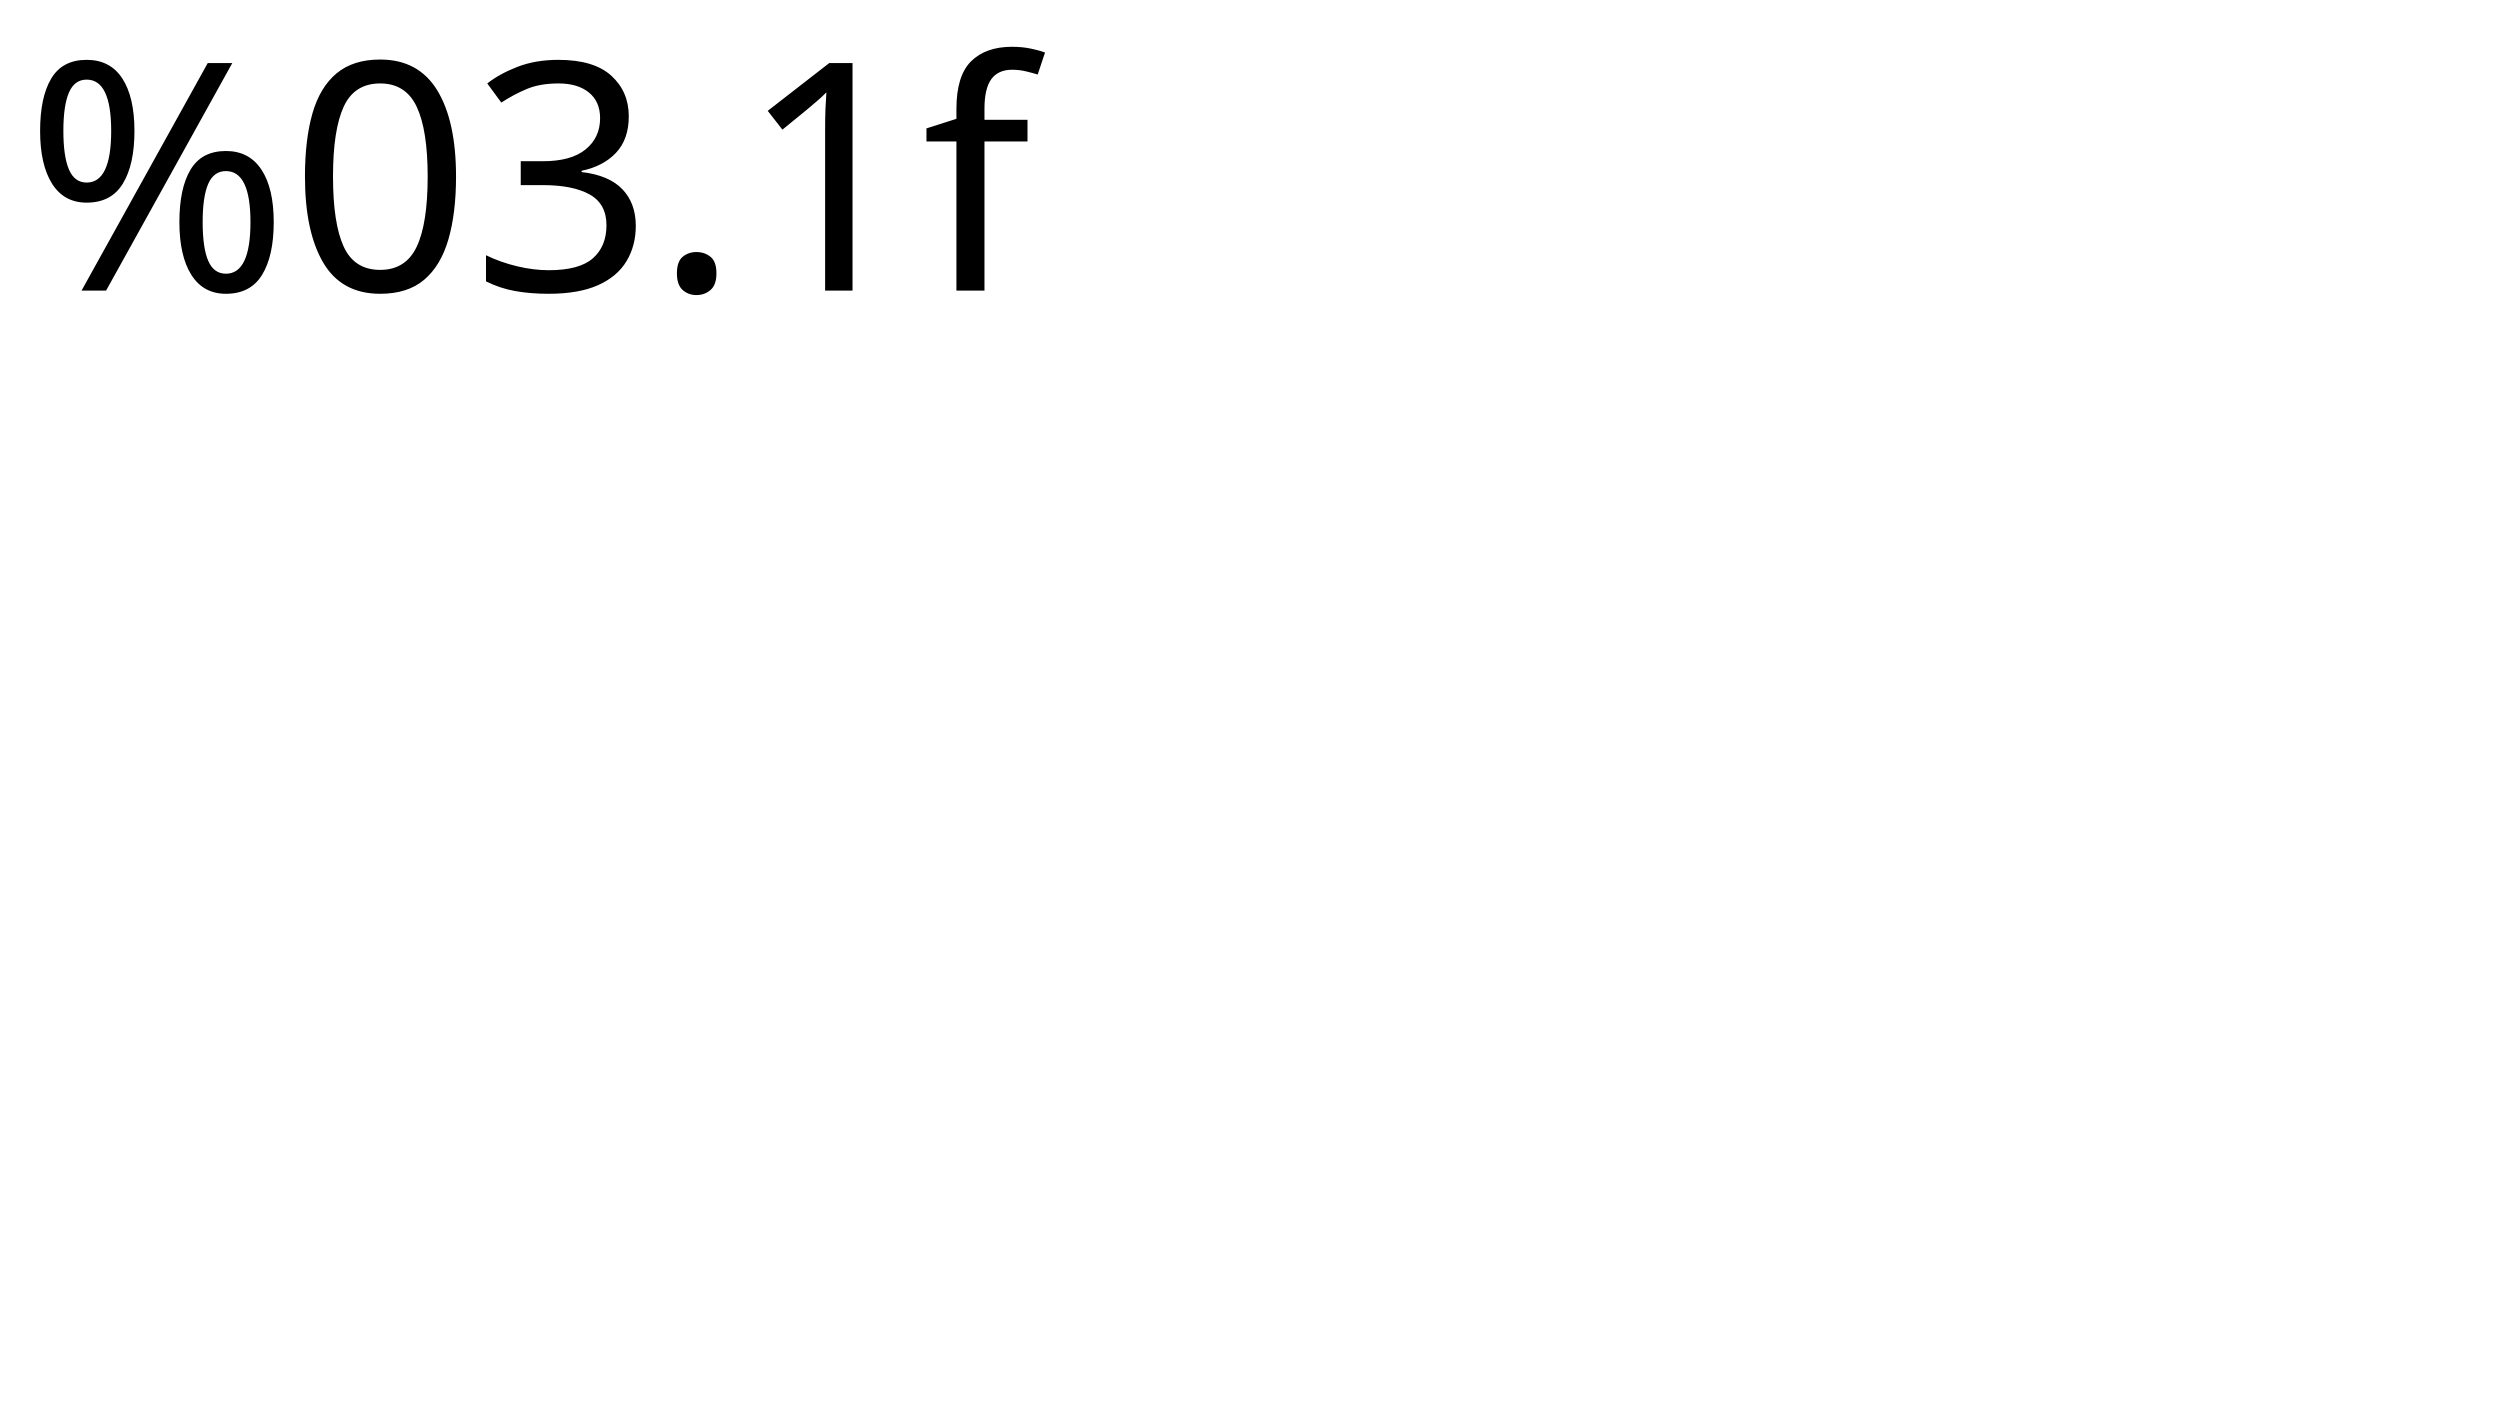
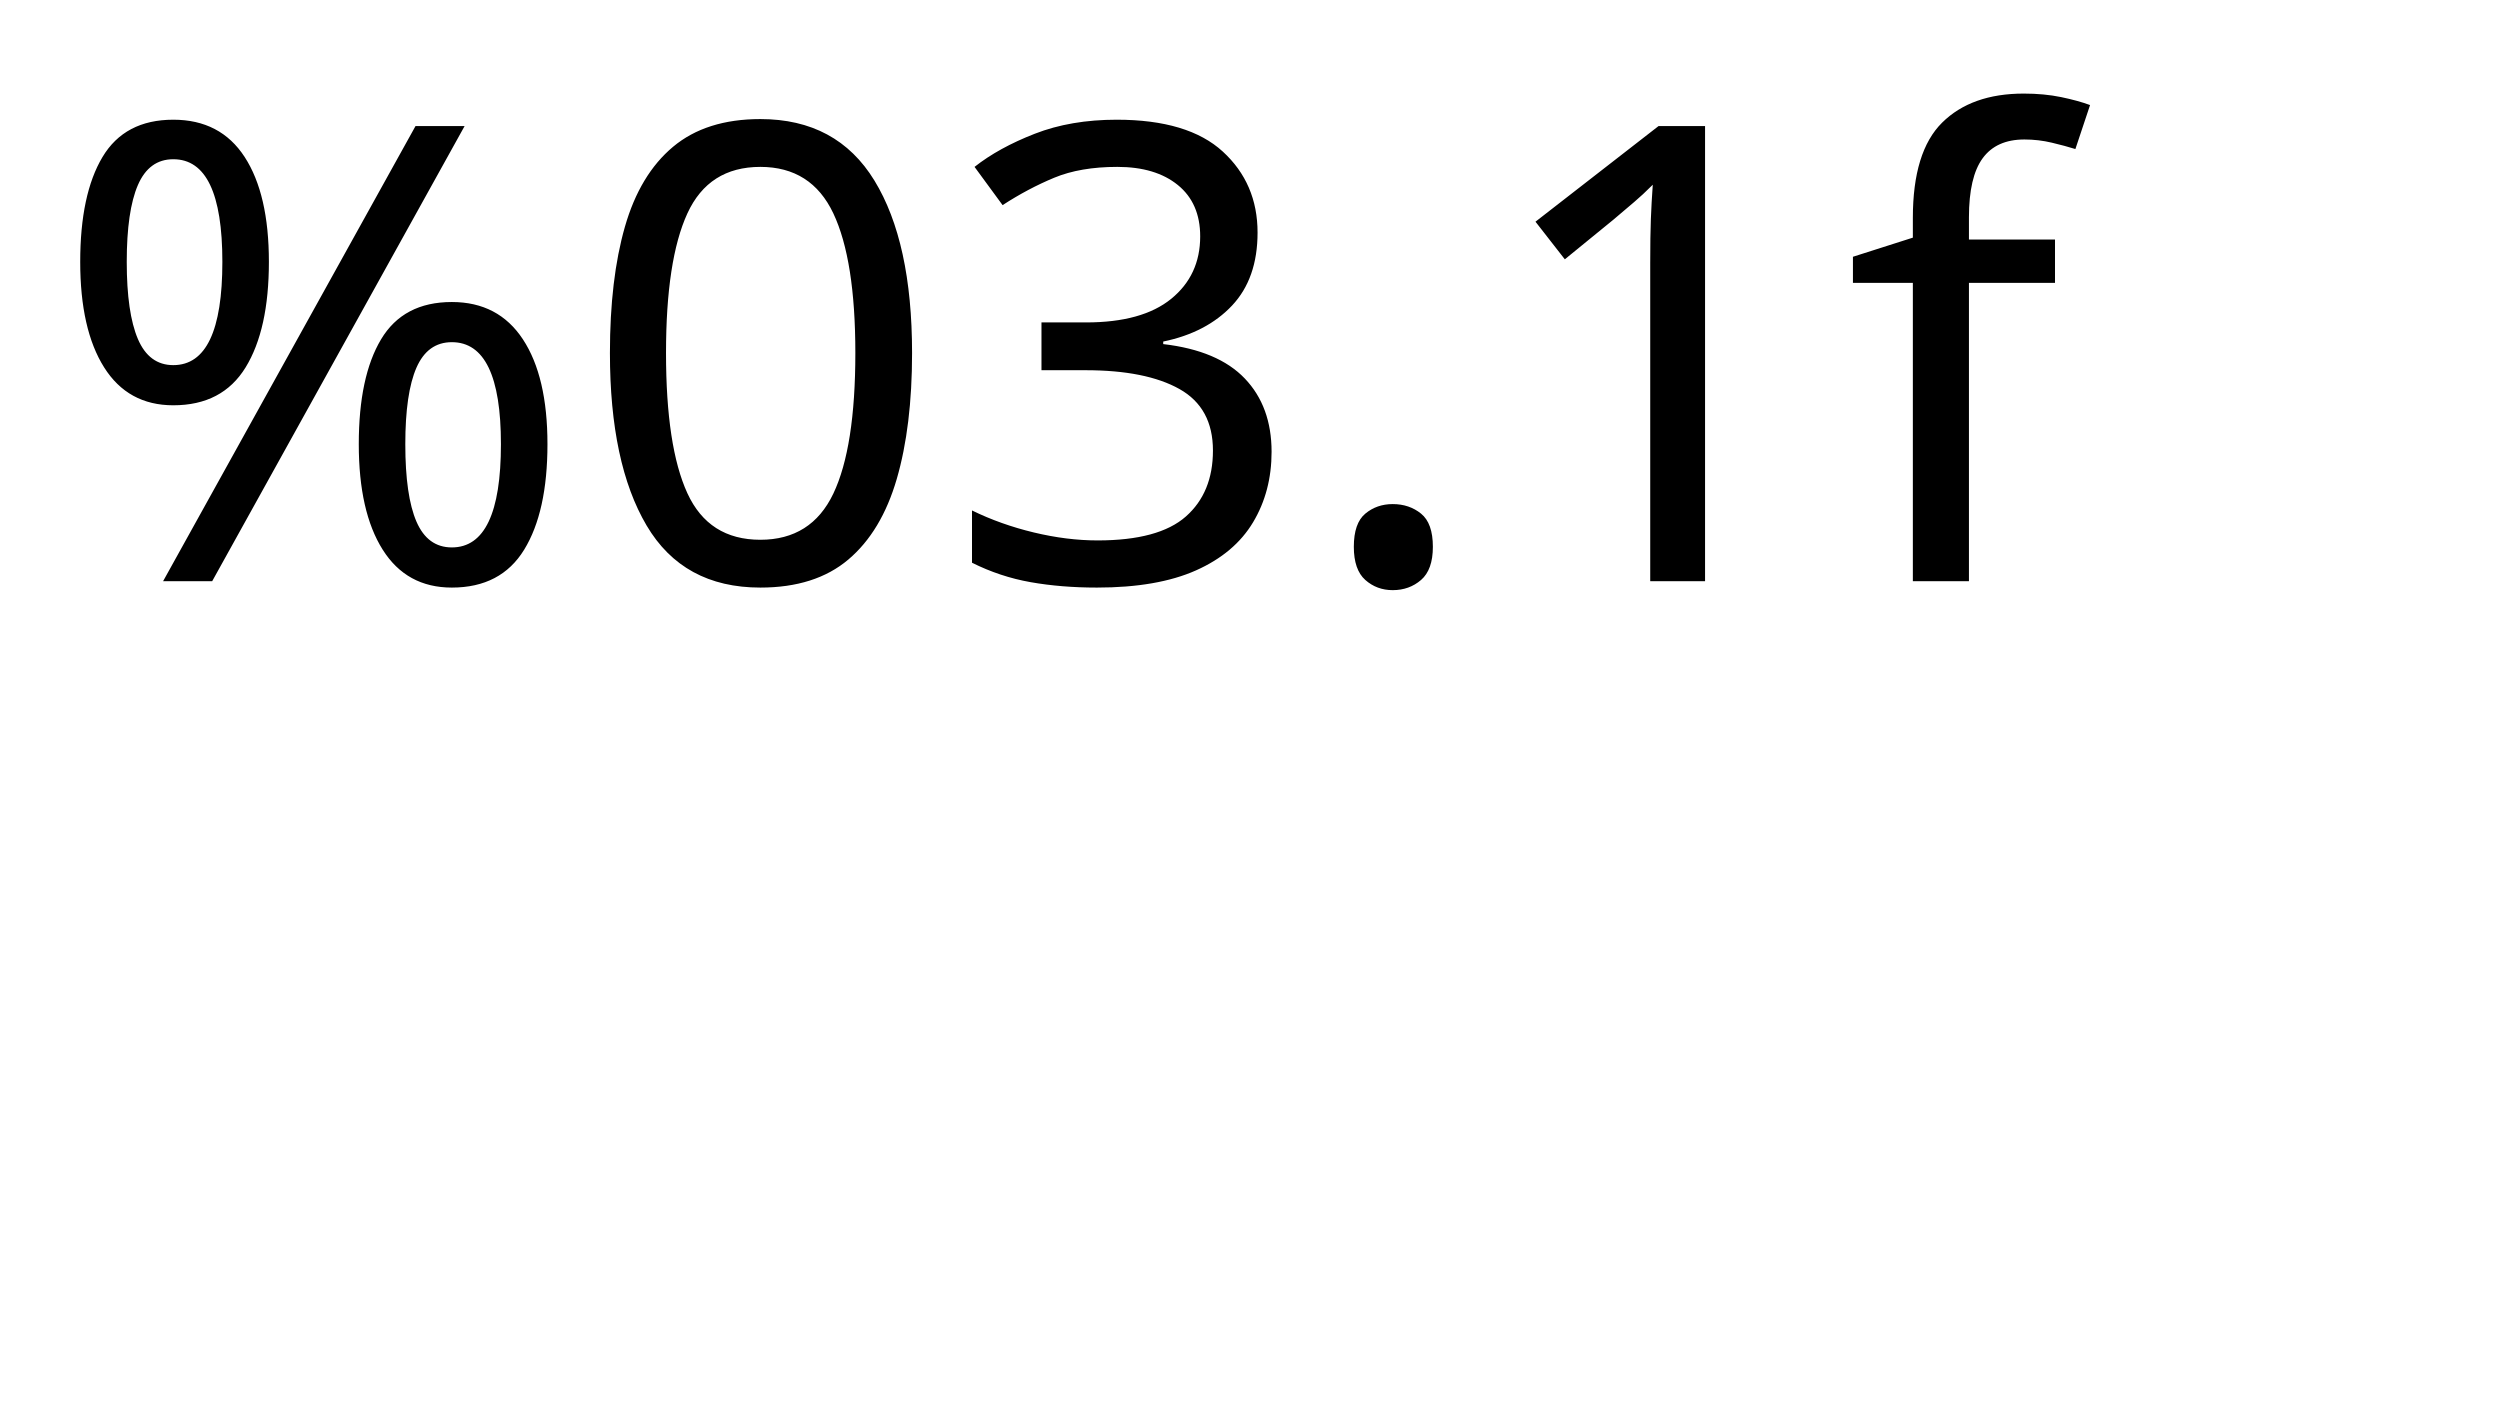
- <svg xmlns="http://www.w3.org/2000/svg" width="1920" height="1080" viewBox="0 0 3840 2160" version="1.1" id="svg8">
+ <svg xmlns="http://www.w3.org/2000/svg" width="1920" height="1080" viewBox="0 0 1920 1080" version="1.1" id="svg8">
  <defs id="defs2" />
  <g id="layer1" transform="translate(0,-284.3)">
    <text xml:space="preserve" style="font-style:normal;font-variant:normal;font-weight:normal;font-stretch:normal;font-size:489.553px;line-height:1.25;font-family:sans-serif;-inkscape-font-specification:'sans-serif, Normal';font-variant-ligatures:normal;font-variant-caps:normal;font-variant-numeric:normal;font-feature-settings:normal;text-align:start;letter-spacing:0px;word-spacing:0px;writing-mode:lr-tb;text-anchor:start;fill:#000000;fill-opacity:1;stroke:none;stroke-width:26.226" x="37.62" y="730.673" id="text829">
      <tspan x="37.62" y="730.673" id="tspan827" style="stroke-width:26.226">
        <tspan x="37.62" y="730.673" id="tspan825" style="stroke-width:26.226">%03.1f</tspan>
      </tspan>
    </text>
  </g>
</svg>
